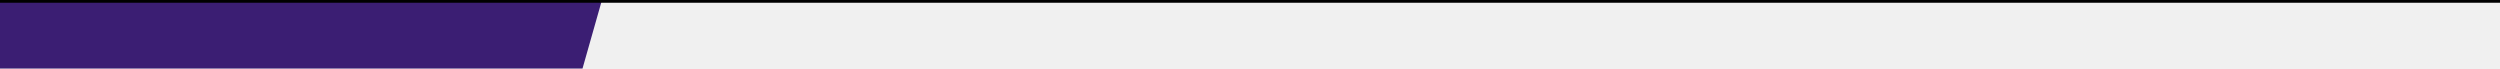
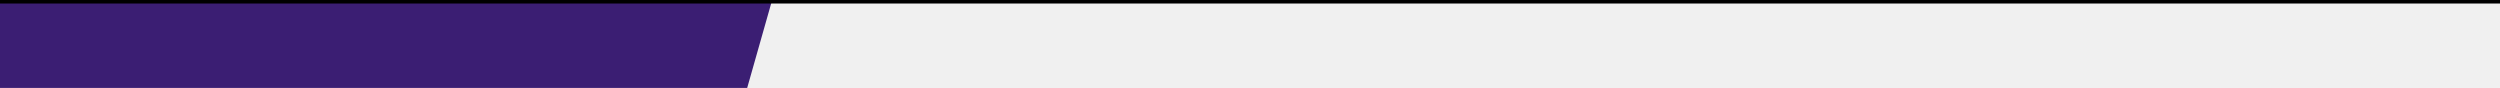
- <svg xmlns="http://www.w3.org/2000/svg" version="1.1" id="Layer_1" x="0px" y="0px" viewBox="0 0 912 25" style="enable-background:new 0 0 912 25;" xml:space="preserve">
+ <svg xmlns="http://www.w3.org/2000/svg" version="1.1" id="Layer_1" x="0px" y="0px" viewBox="0 0 711 25" style="enable-background:new 0 0 711 25;" xml:space="preserve">
  <style type="text/css">
	.st0{fill:#3B1E73;}
	.st1{fill:#FFFFFF;stroke:#000000;stroke-width:2;stroke-miterlimit:10;}
+ 	.st2{fill:none;stroke:#000000;stroke-width:2;stroke-miterlimit:10;}
</style>
  <polygon class="st0" points="219.6,0 212.5,25 0,25 0,0 " />
  <path class="st1" d="M912,0" />
  <path class="st1" d="M0,0" />
-   <line class="st1" x1="0" y1="0" x2="912" y2="0" />
+   <line class="st2" x1="0" y1="0" x2="711" y2="0" />
</svg>
